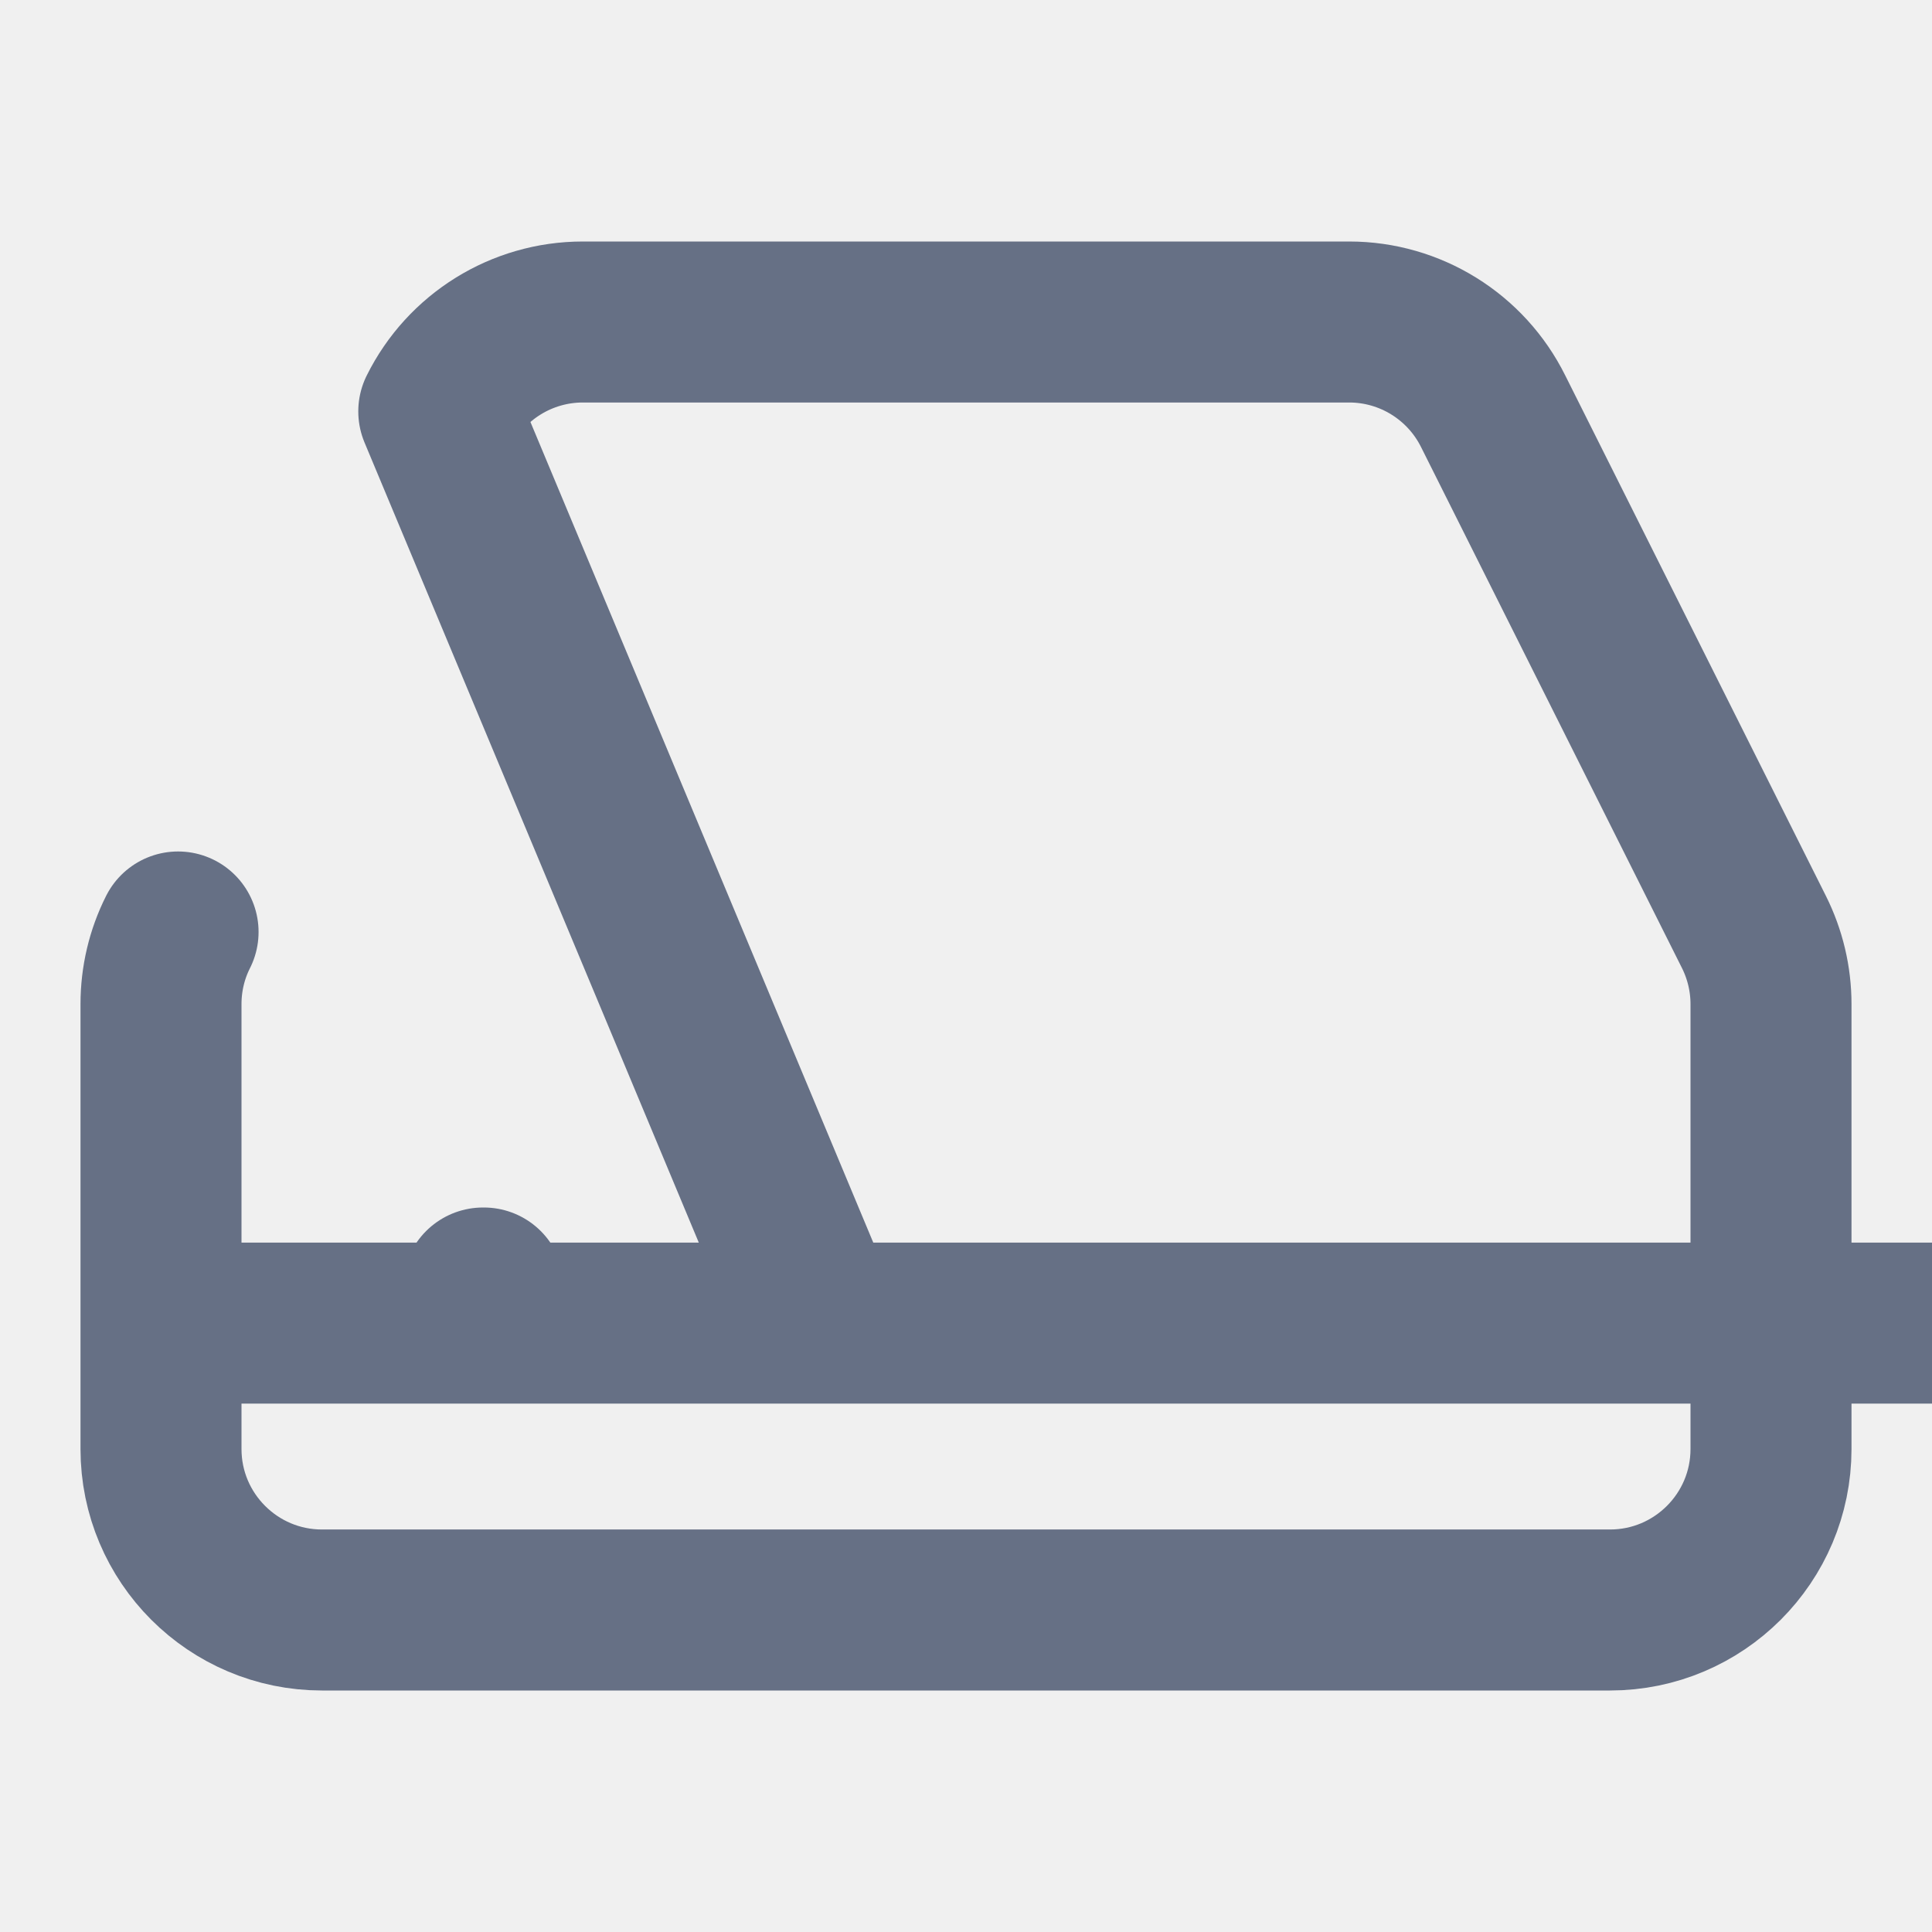
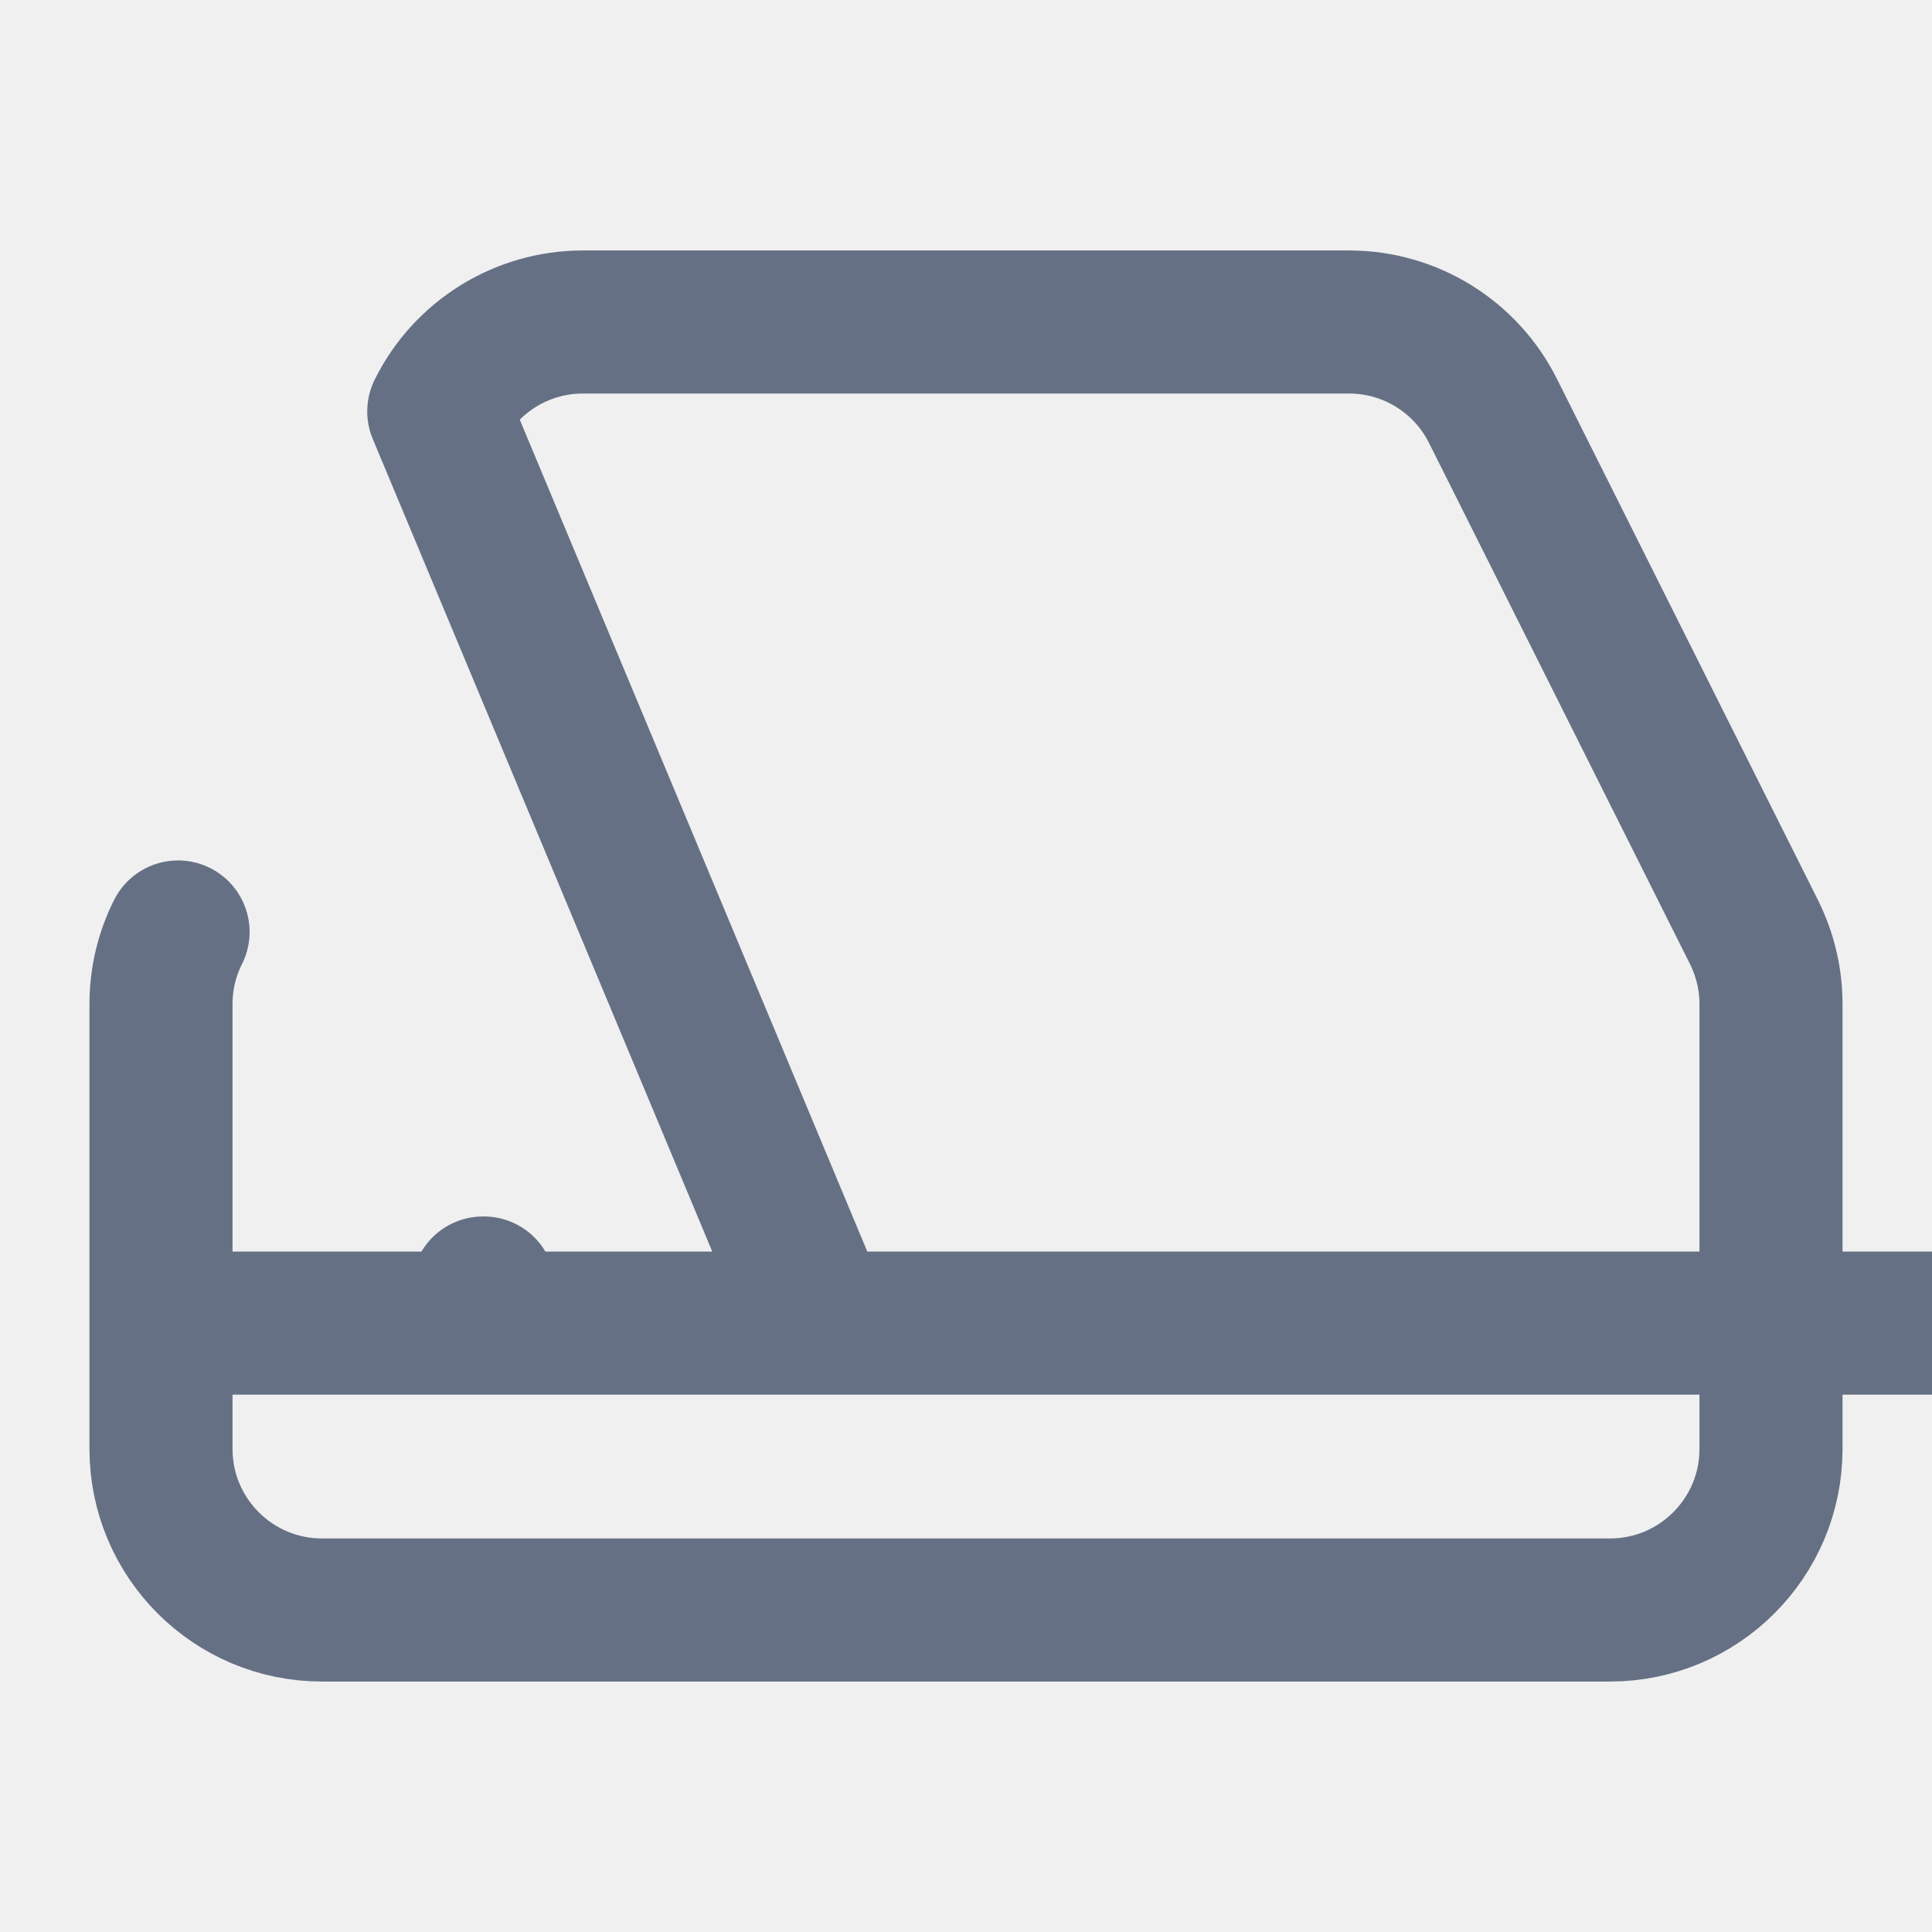
<svg xmlns="http://www.w3.org/2000/svg" width="18" height="18" viewBox="0 0 18 18" fill="none">
  <g clip-path="url(#clip0_109_117)">
-     <path d="M7.5 12H7.508M1.659 8.683C1.554 8.891 1.5 9.121 1.5 9.355V13.5C1.5 14.328 2.172 15 3 15H15C15.828 15 16.5 14.328 16.5 13.5V9.355C16.5 9.121 16.445 8.891 16.341 8.683L13.912 3.833C13.659 3.323 13.139 3 12.57 3H5.43C4.861 3 4.341 3.323 4.088 3.833L7.5 12M22.3 12.327H1.54M4.5 12H4.508" stroke="#667085" stroke-width="1.5" stroke-linecap="round" stroke-linejoin="round" />
+     <path d="M7.5 12H7.508M1.659 8.683C1.554 8.891 1.5 9.121 1.5 9.355V13.5C1.5 14.328 2.172 15 3 15H15C15.828 15 16.5 14.328 16.5 13.5V9.355C16.5 9.121 16.445 8.891 16.341 8.683L13.912 3.833C13.659 3.323 13.139 3 12.57 3H5.43C4.861 3 4.341 3.323 4.088 3.833L7.5 12M22.3 12.327H1.54M4.5 12H4.508" stroke="#667085" stroke-width="1.333" stroke-linecap="round" stroke-linejoin="round" />
  </g>
  <defs>
    <clipPath id="clip0_109_117">
      <rect width="18" height="18" fill="white" />
    </clipPath>
  </defs>
</svg>
